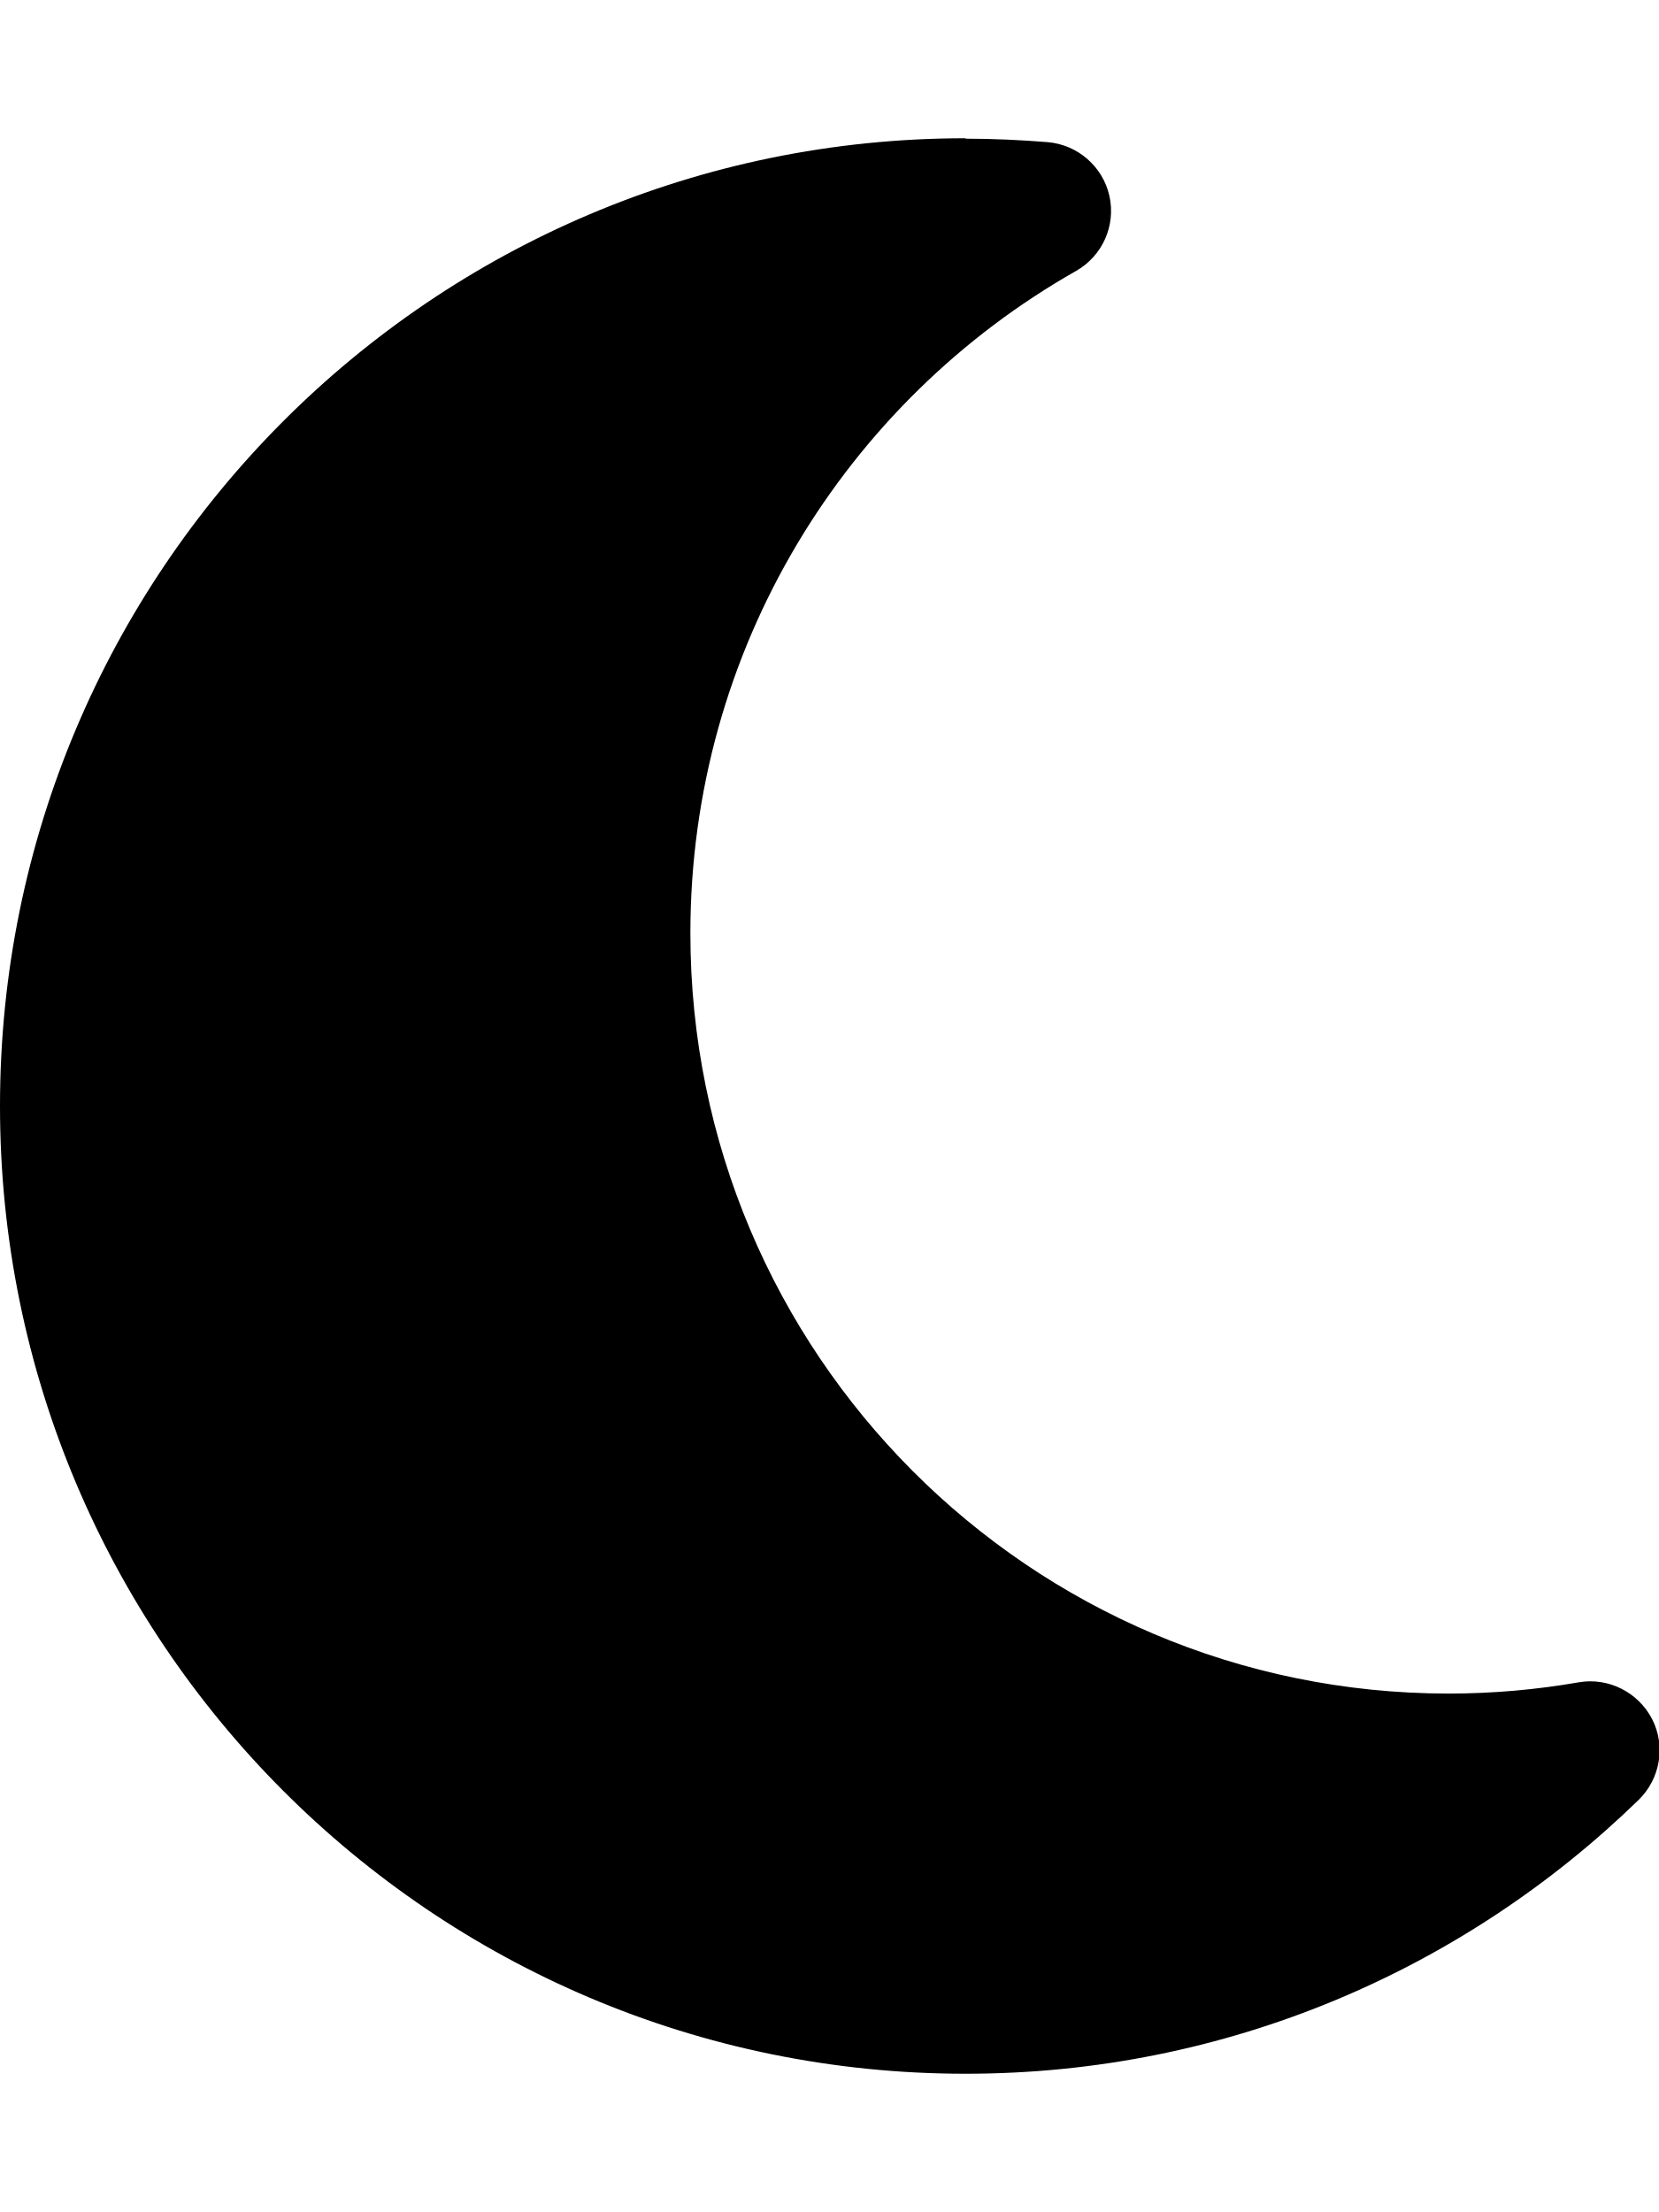
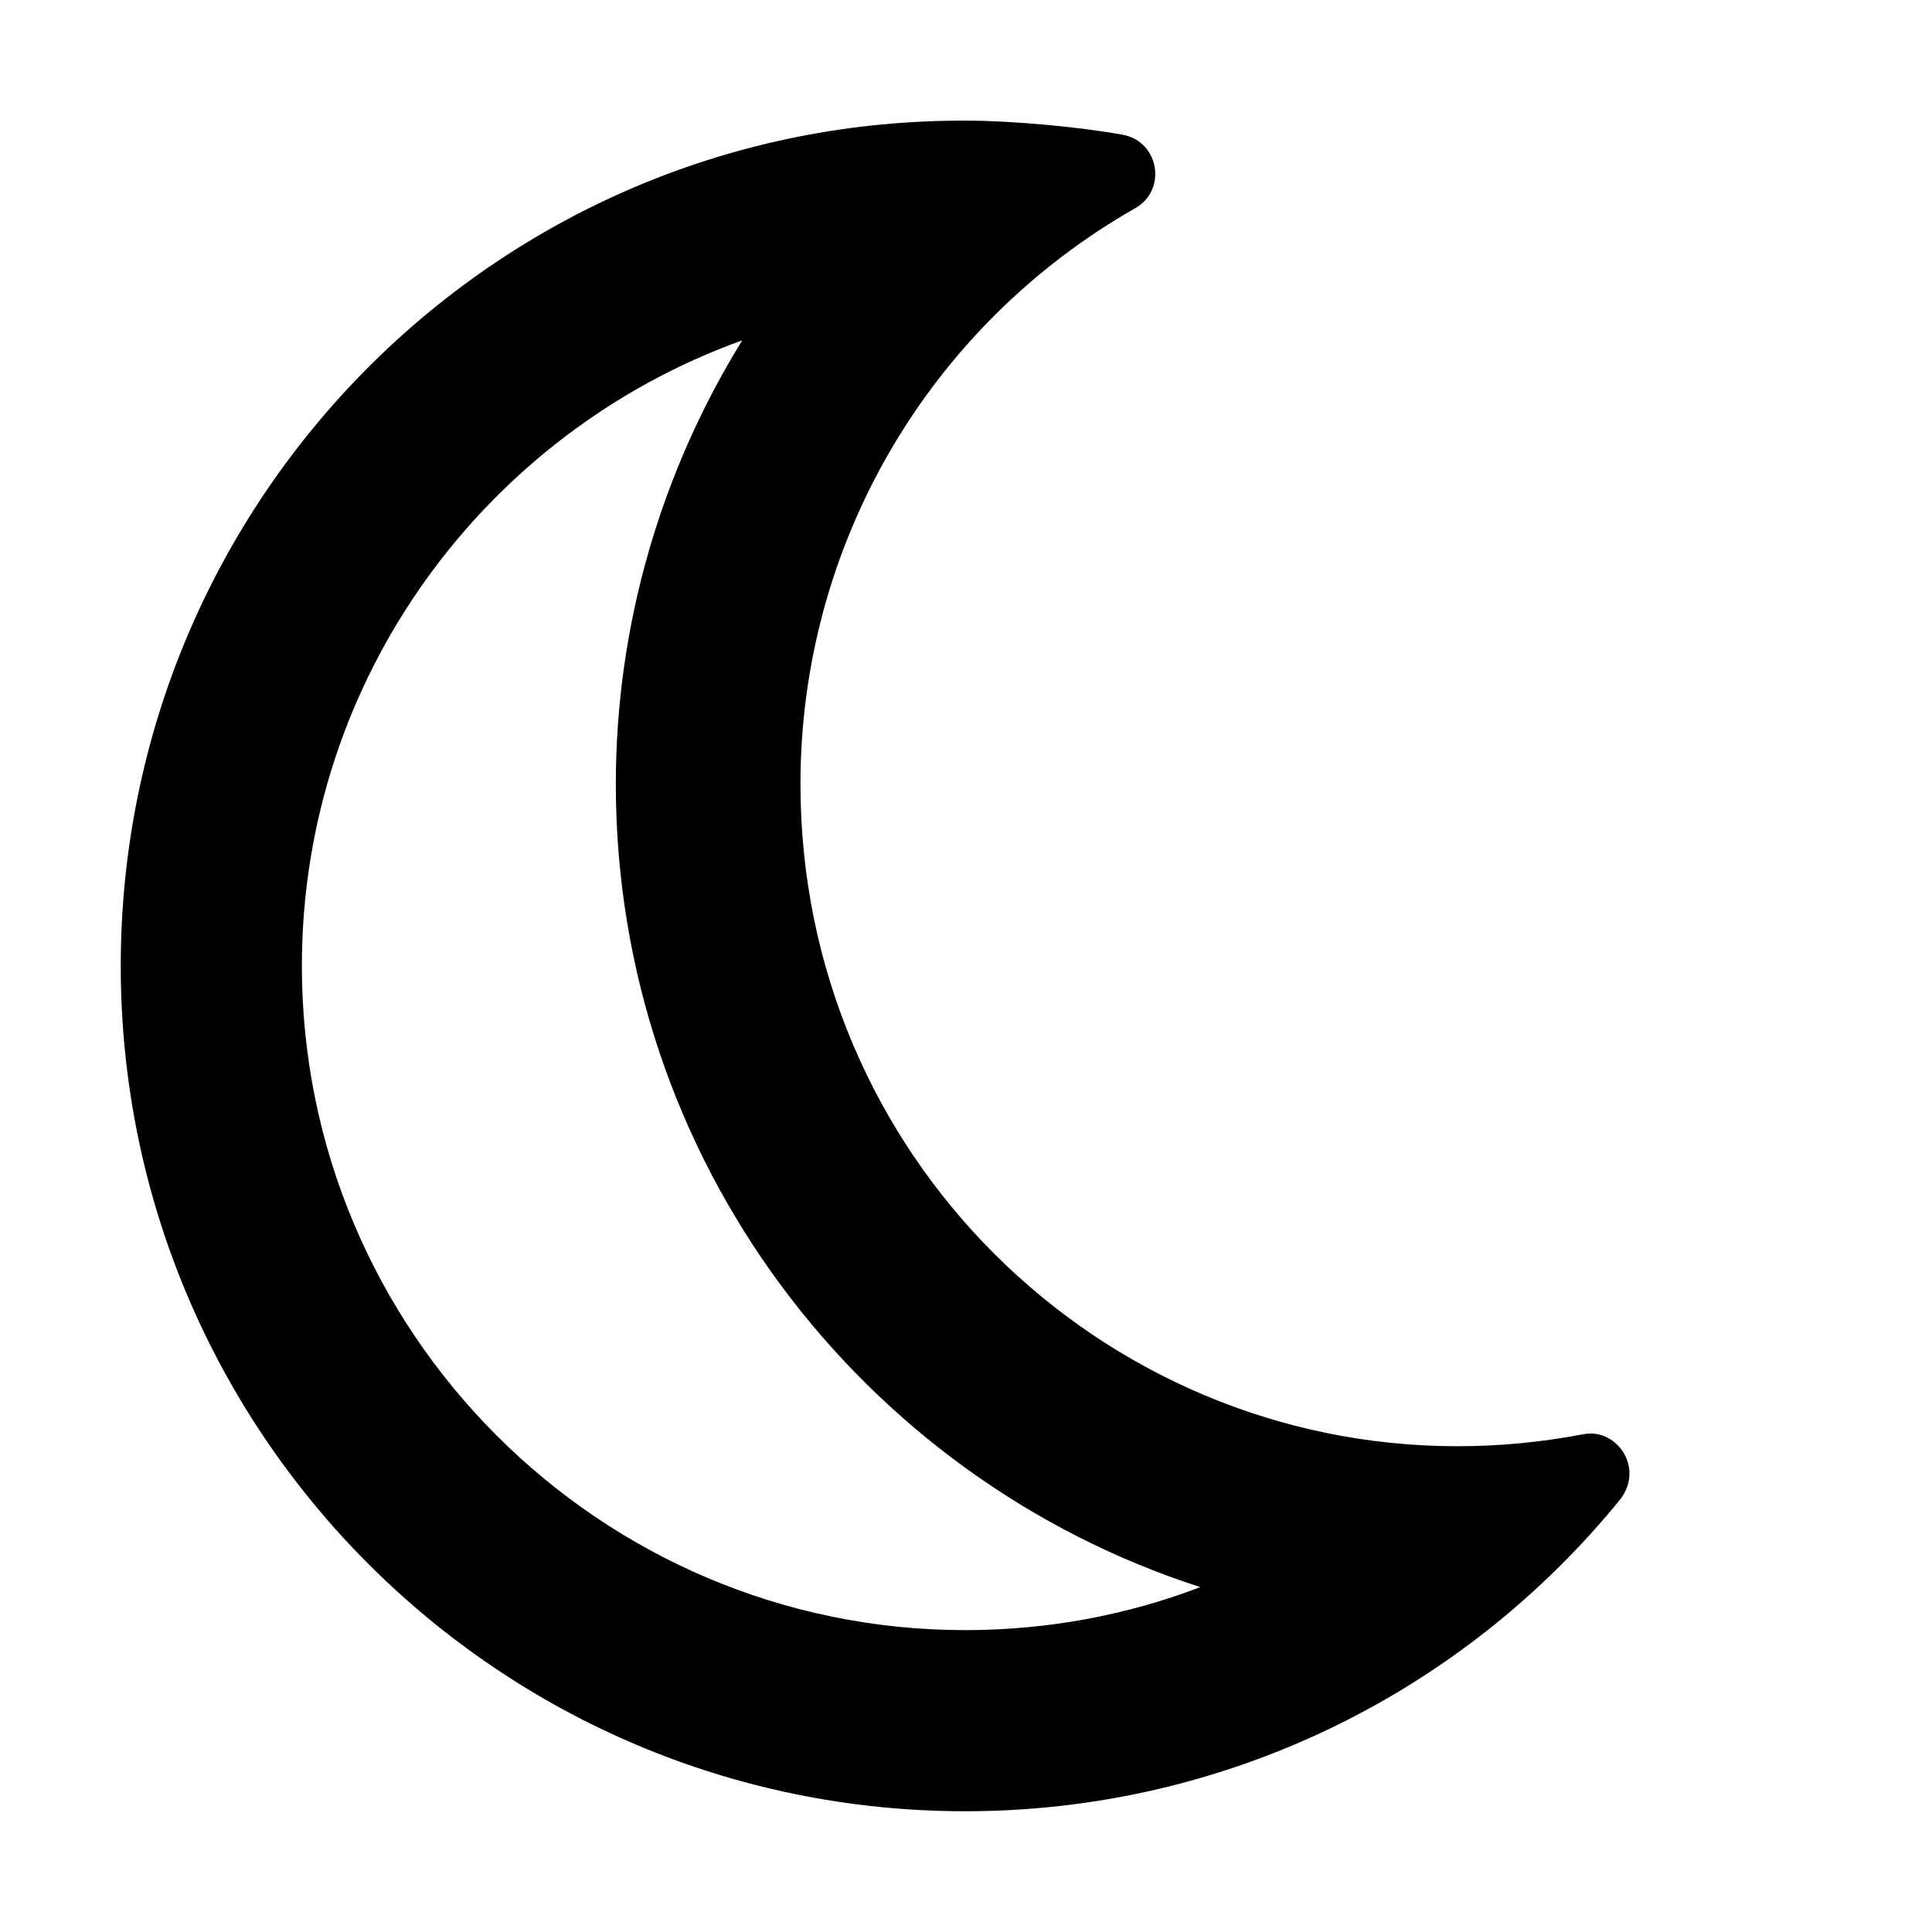
- <svg xmlns="http://www.w3.org/2000/svg" viewBox="0 0 384 512">
-   <path d="M223.5 32C100 32 0 132.3 0 256S100 480 223.5 480c60.6 0 115.5-24.2 155.8-63.4c5-4.9 6.3-12.5 3.1-18.7s-10.1-9.7-17-8.5c-9.8 1.7-19.8 2.6-30.1 2.6c-96.9 0-175.5-78.8-175.5-176c0-65.8 36-123.1 89.3-153.3c6.1-3.5 9.2-10.5 7.7-17.3s-7.3-11.9-14.3-12.5c-6.3-.5-12.6-.8-19-.8z" />
+ <svg xmlns="http://www.w3.org/2000/svg" viewBox="0 0 512 512">
+   <path d="M421.6 379.9c-.664 0-1.35 .062-2.049 .195c-11.24 2.143-22.37 3.17-33.32 3.17c-94.81 0-174.1-77.14-174.1-175.5c0-63.19 33.79-121.3 88.73-152.6c8.467-4.812 6.339-17.66-3.279-19.44c-11.2-2.078-29.53-3.746-40.9-3.746C132.3 31.1 32 132.2 32 256c0 123.6 100.1 224 223.8 224c69.04 0 132.1-31.45 173.8-82.93C435.3 389.1 429.1 379.9 421.6 379.9zM255.8 432C158.9 432 80 353 80 256c0-76.32 48.77-141.4 116.7-165.8C175.2 125 163.2 165.6 163.2 207.8c0 99.44 65.13 183.9 154.9 212.8C298.5 428.1 277.4 432 255.8 432z" />
</svg>
